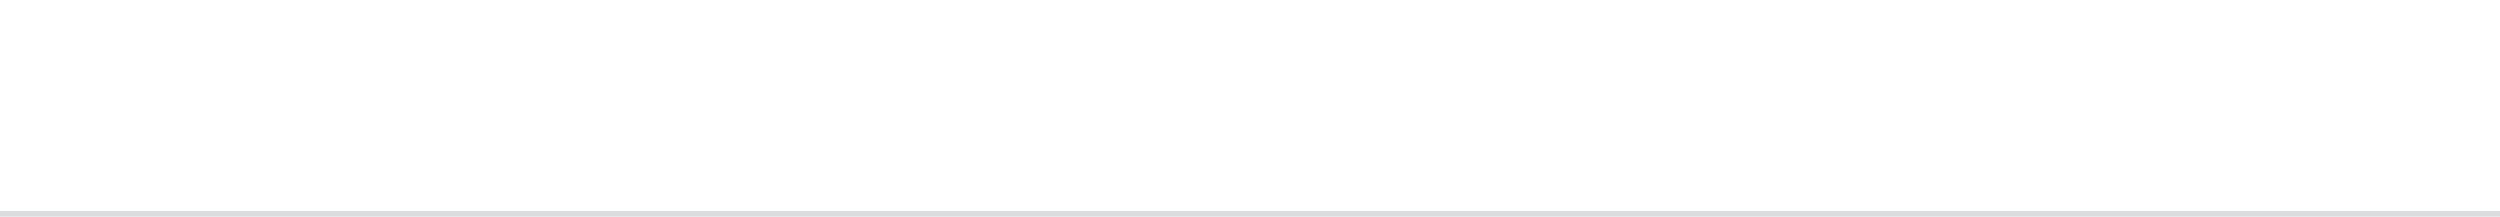
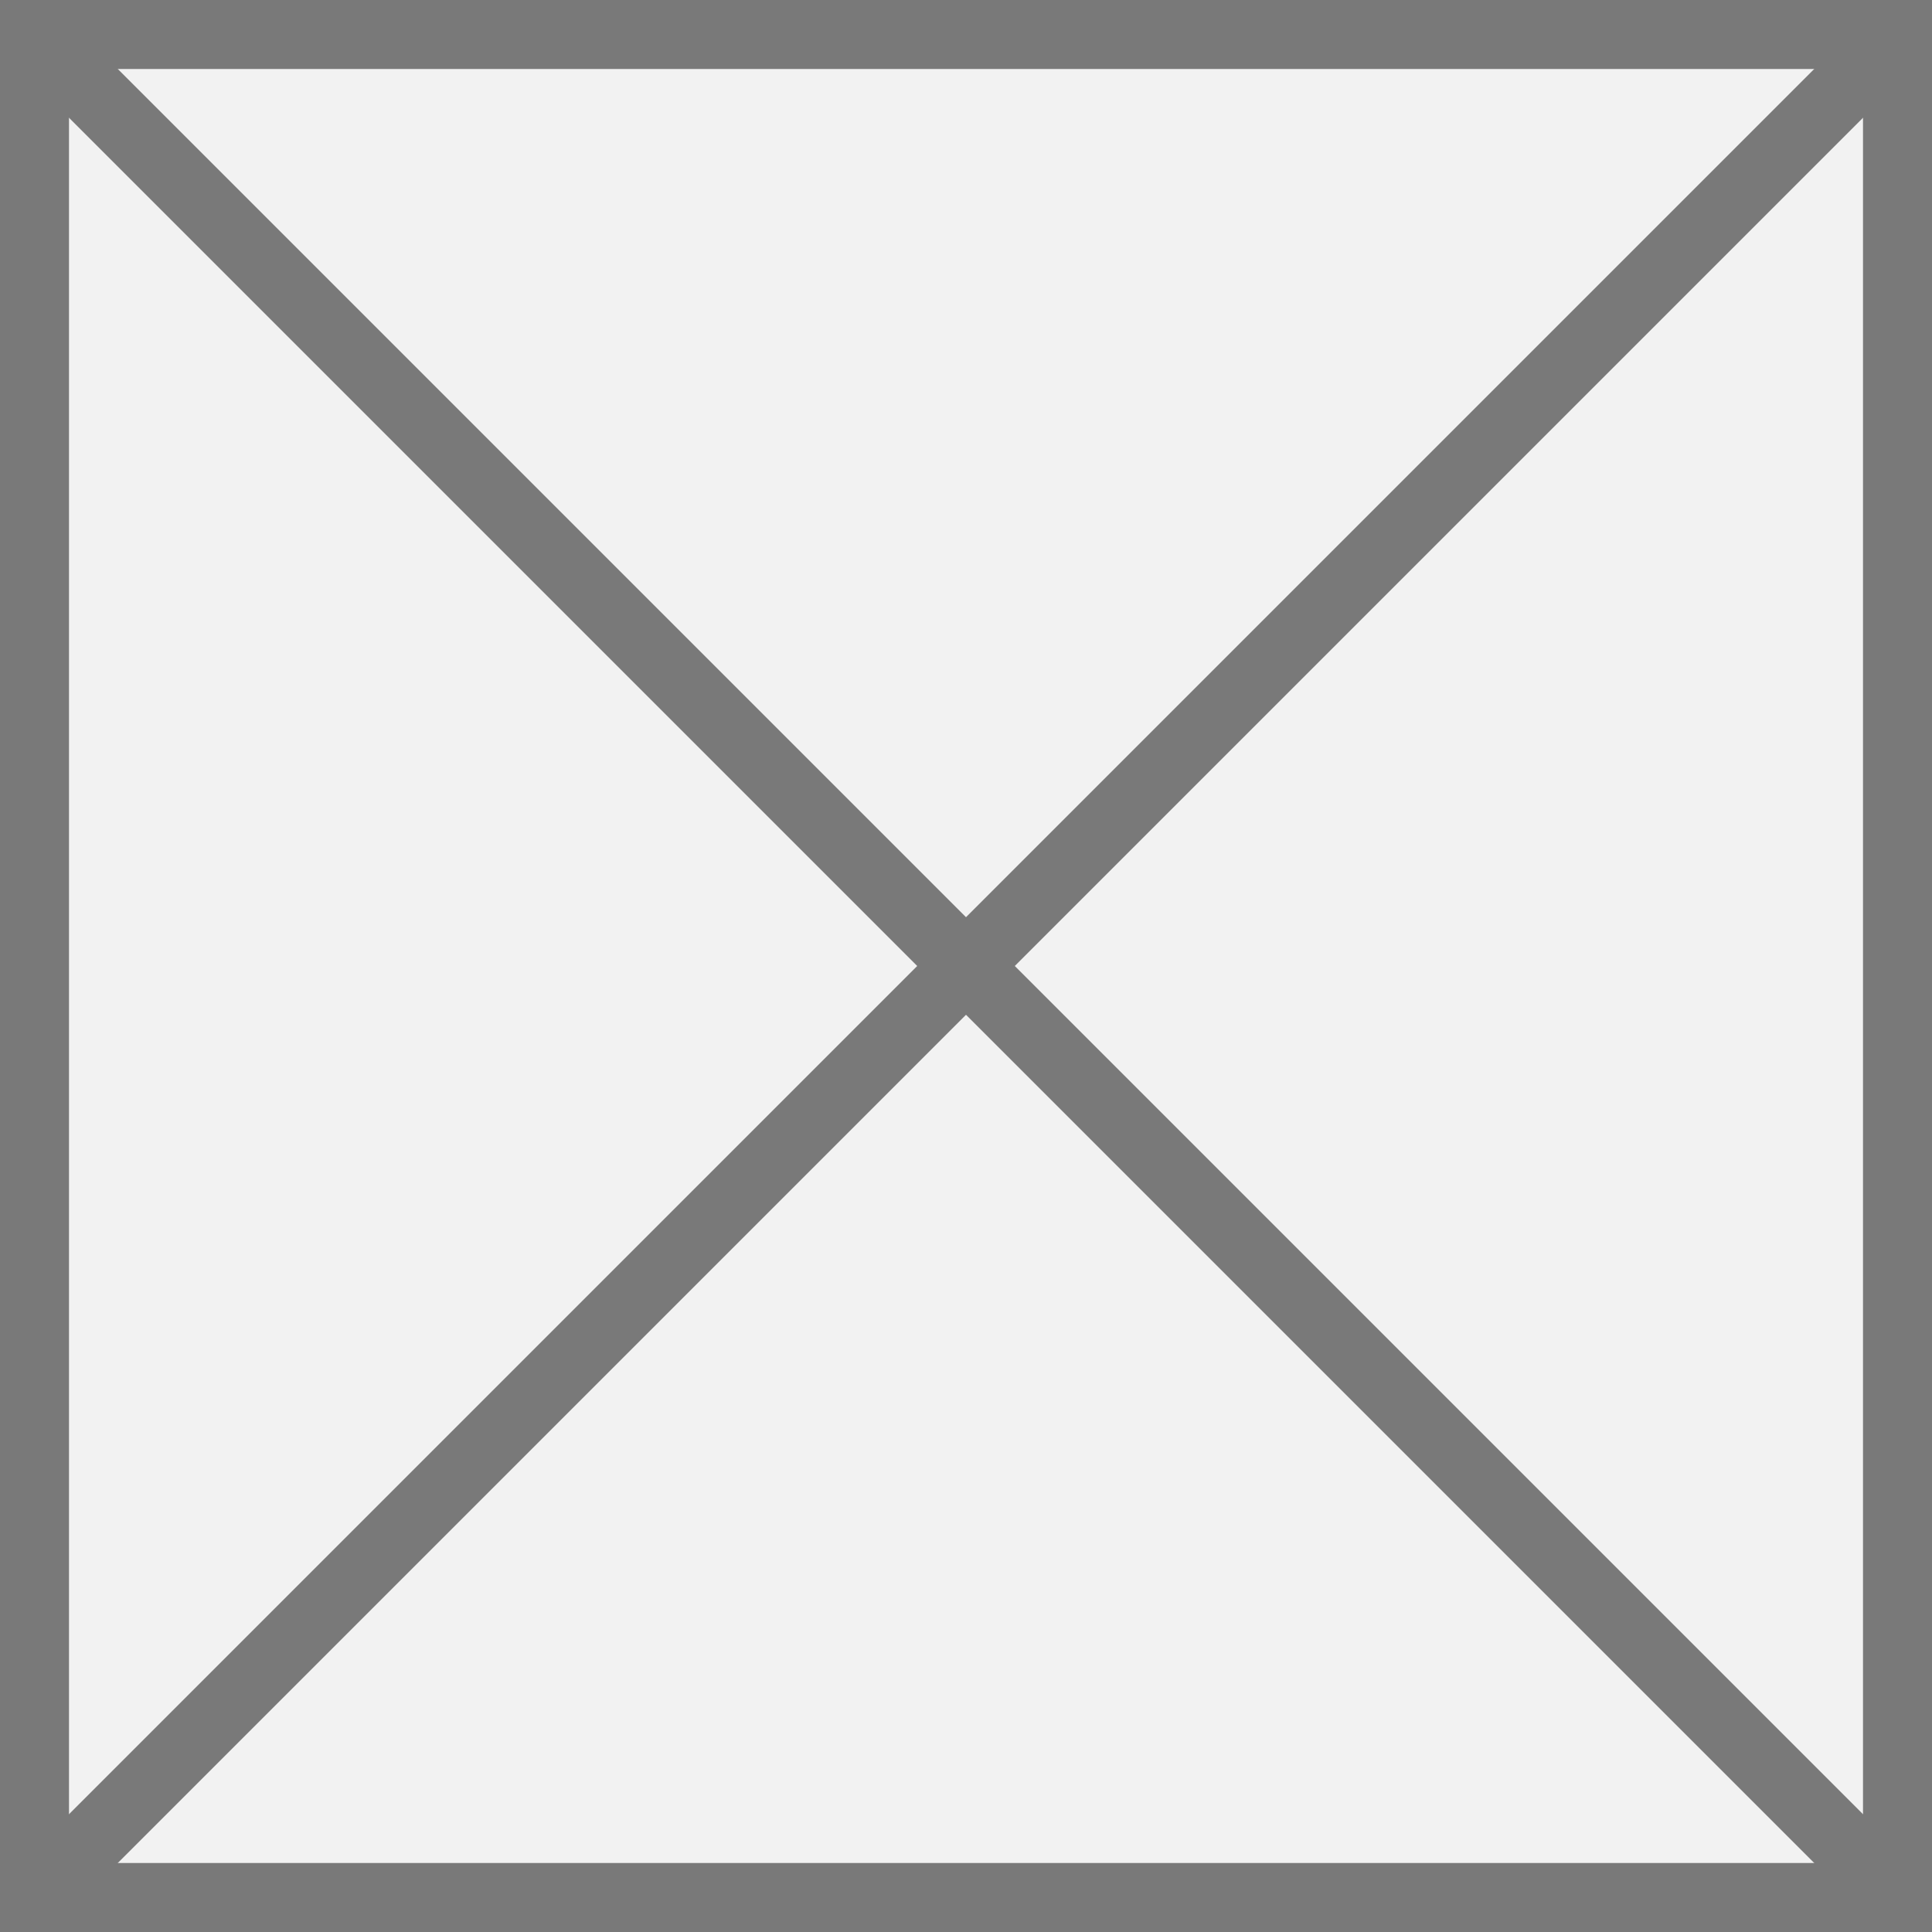
- <svg xmlns="http://www.w3.org/2000/svg" version="1.1" width="462px" height="40px">
-   <g transform="matrix(1 0 0 1 -28 -262 )">
-     <path d="M 28 262  L 490 262  L 490 301  L 28 301  L 28 262  Z " fill-rule="nonzero" fill="#ffffff" stroke="none" />
-     <path d="M 490 301.5  L 28 301.5  " stroke-width="1" stroke="#dadce0" fill="none" stroke-opacity="0.996" />
+ <svg xmlns="http://www.w3.org/2000/svg" version="1.1" width="28px" height="28px">
+   <g transform="matrix(1 0 0 1 -109 -91 )">
+     <path d="M 109.5 91.5  L 136.5 91.5  L 136.5 118.5  L 109.5 118.5  L 109.5 91.5  Z " fill-rule="nonzero" fill="#f2f2f2" stroke="none" />
+     <path d="M 109.5 91.5  L 136.5 91.5  L 136.5 118.5  L 109.5 118.5  L 109.5 91.5  Z " stroke-width="1" stroke="#797979" fill="none" />
+     <path d="M 109.354 91.354  L 136.646 118.646  M 136.646 91.354  L 109.354 118.646  " stroke-width="1" stroke="#797979" fill="none" />
  </g>
</svg>
